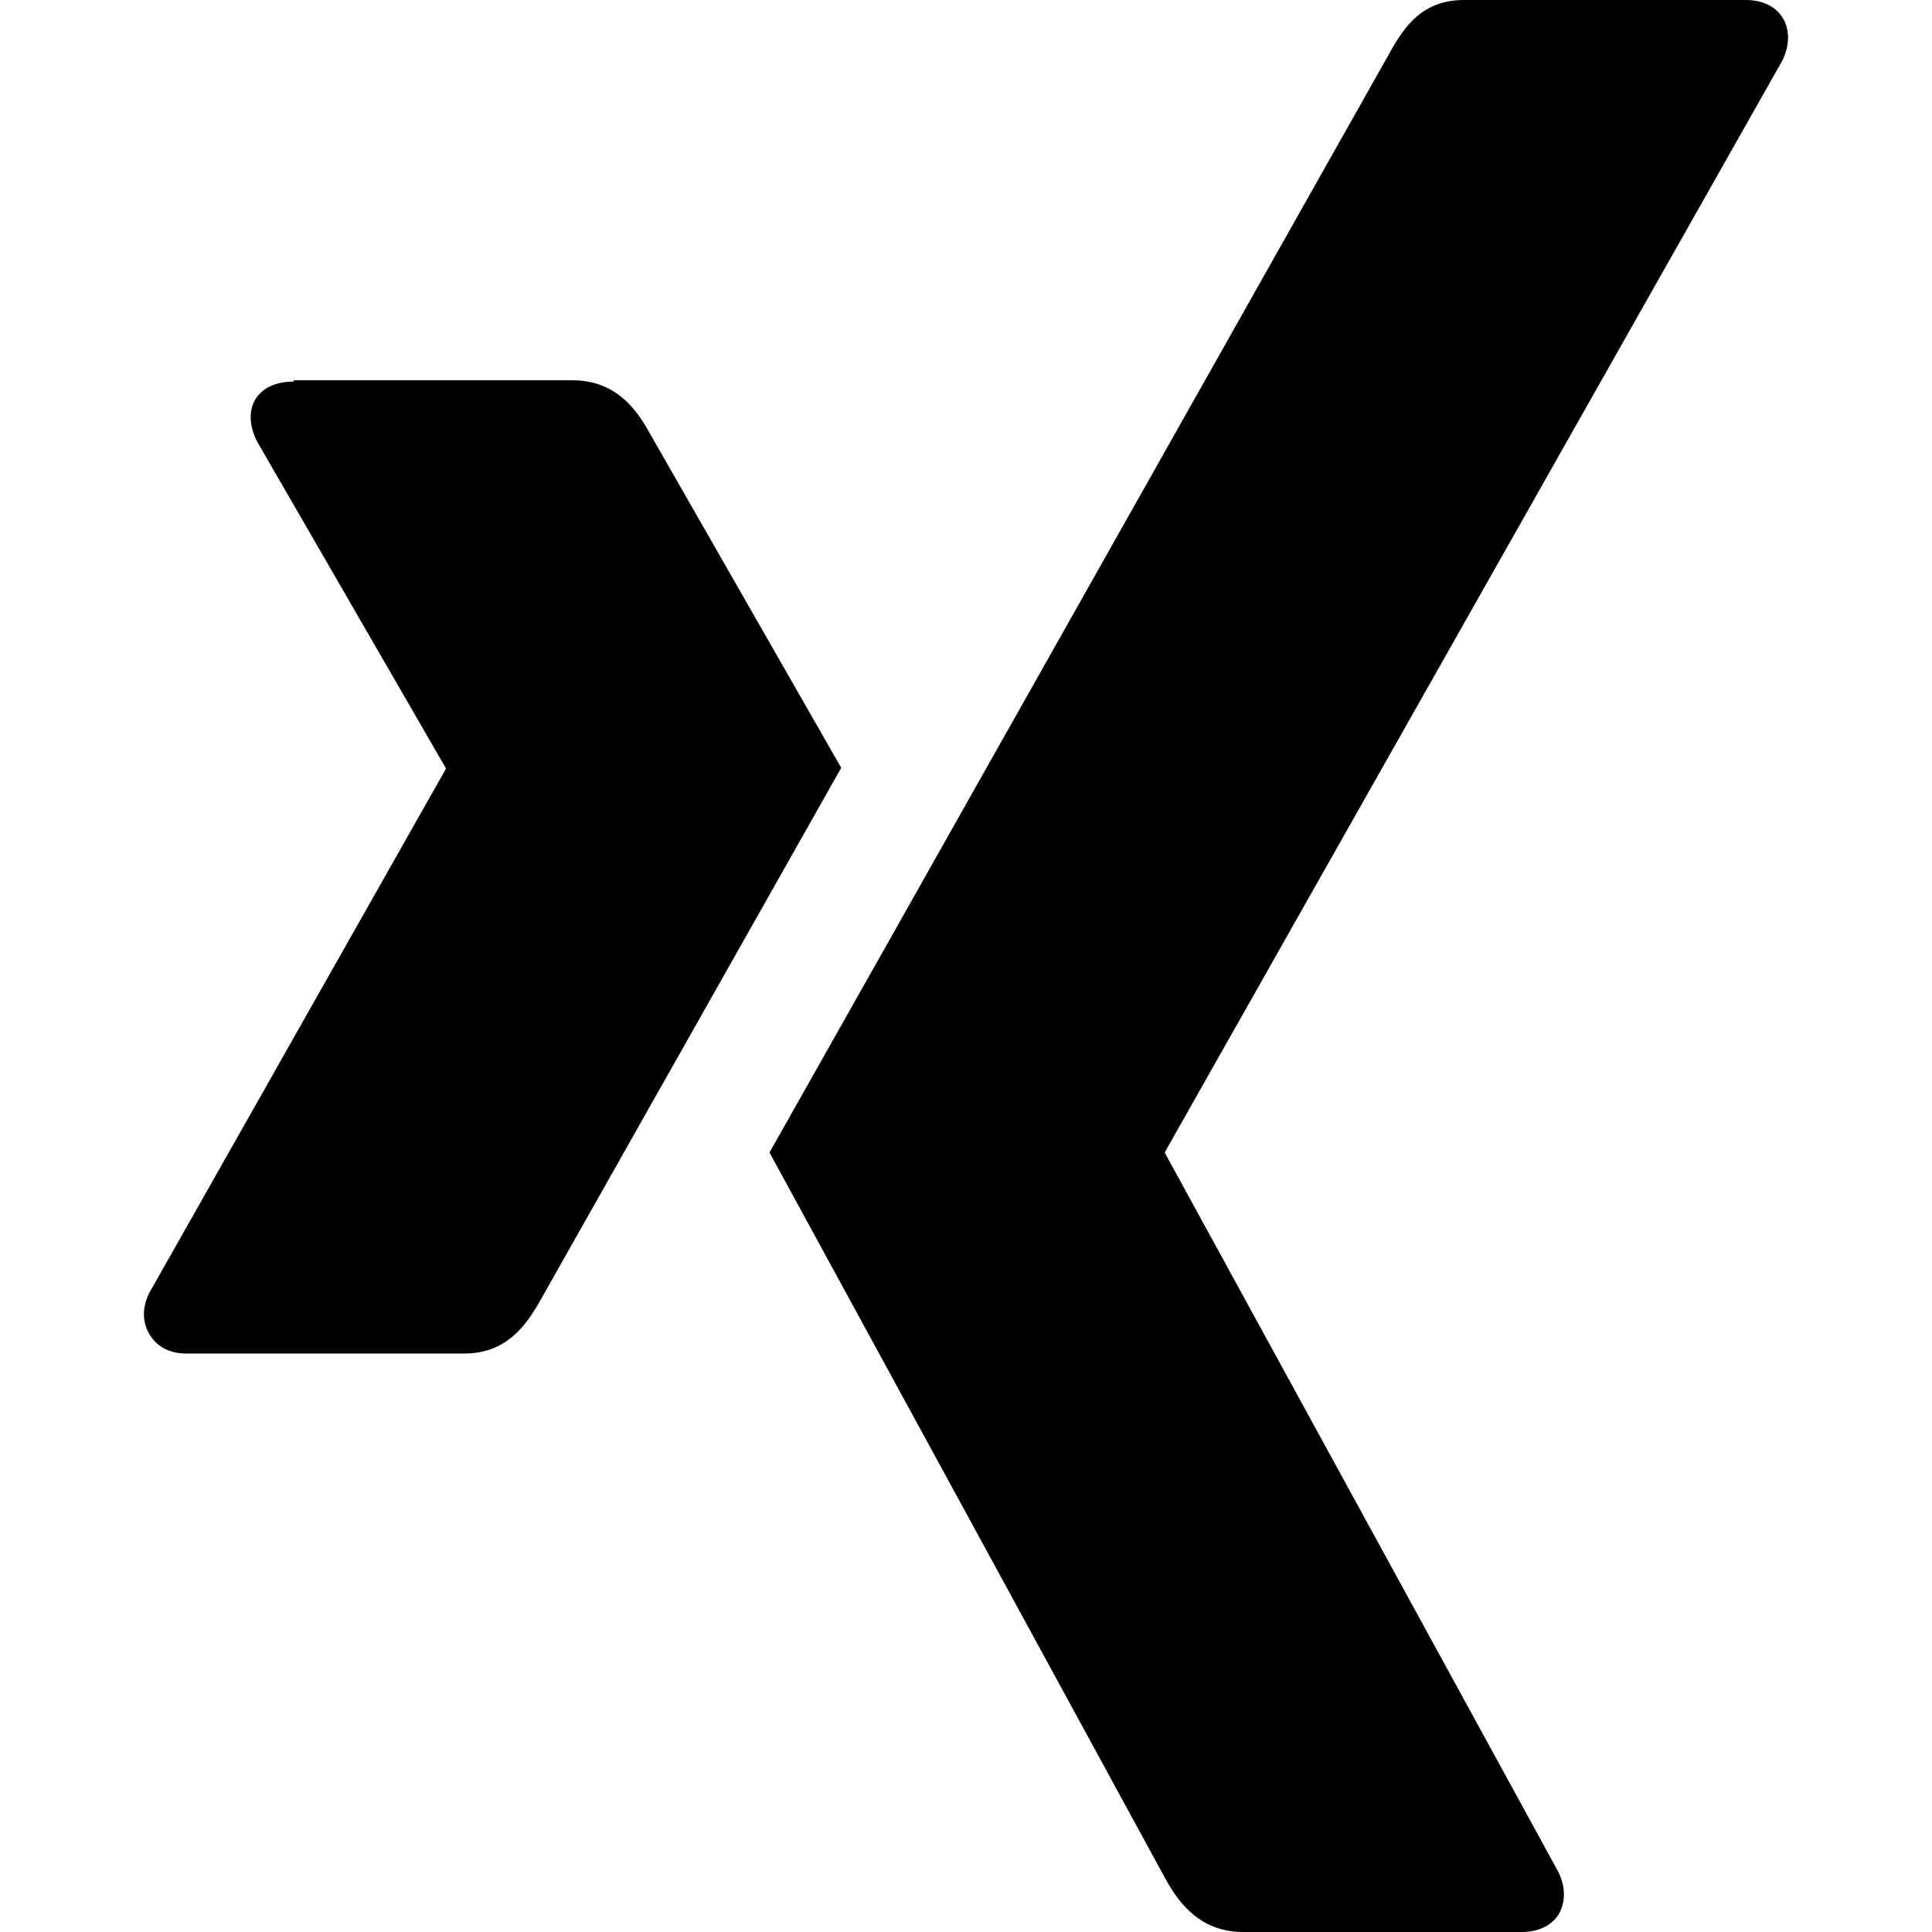
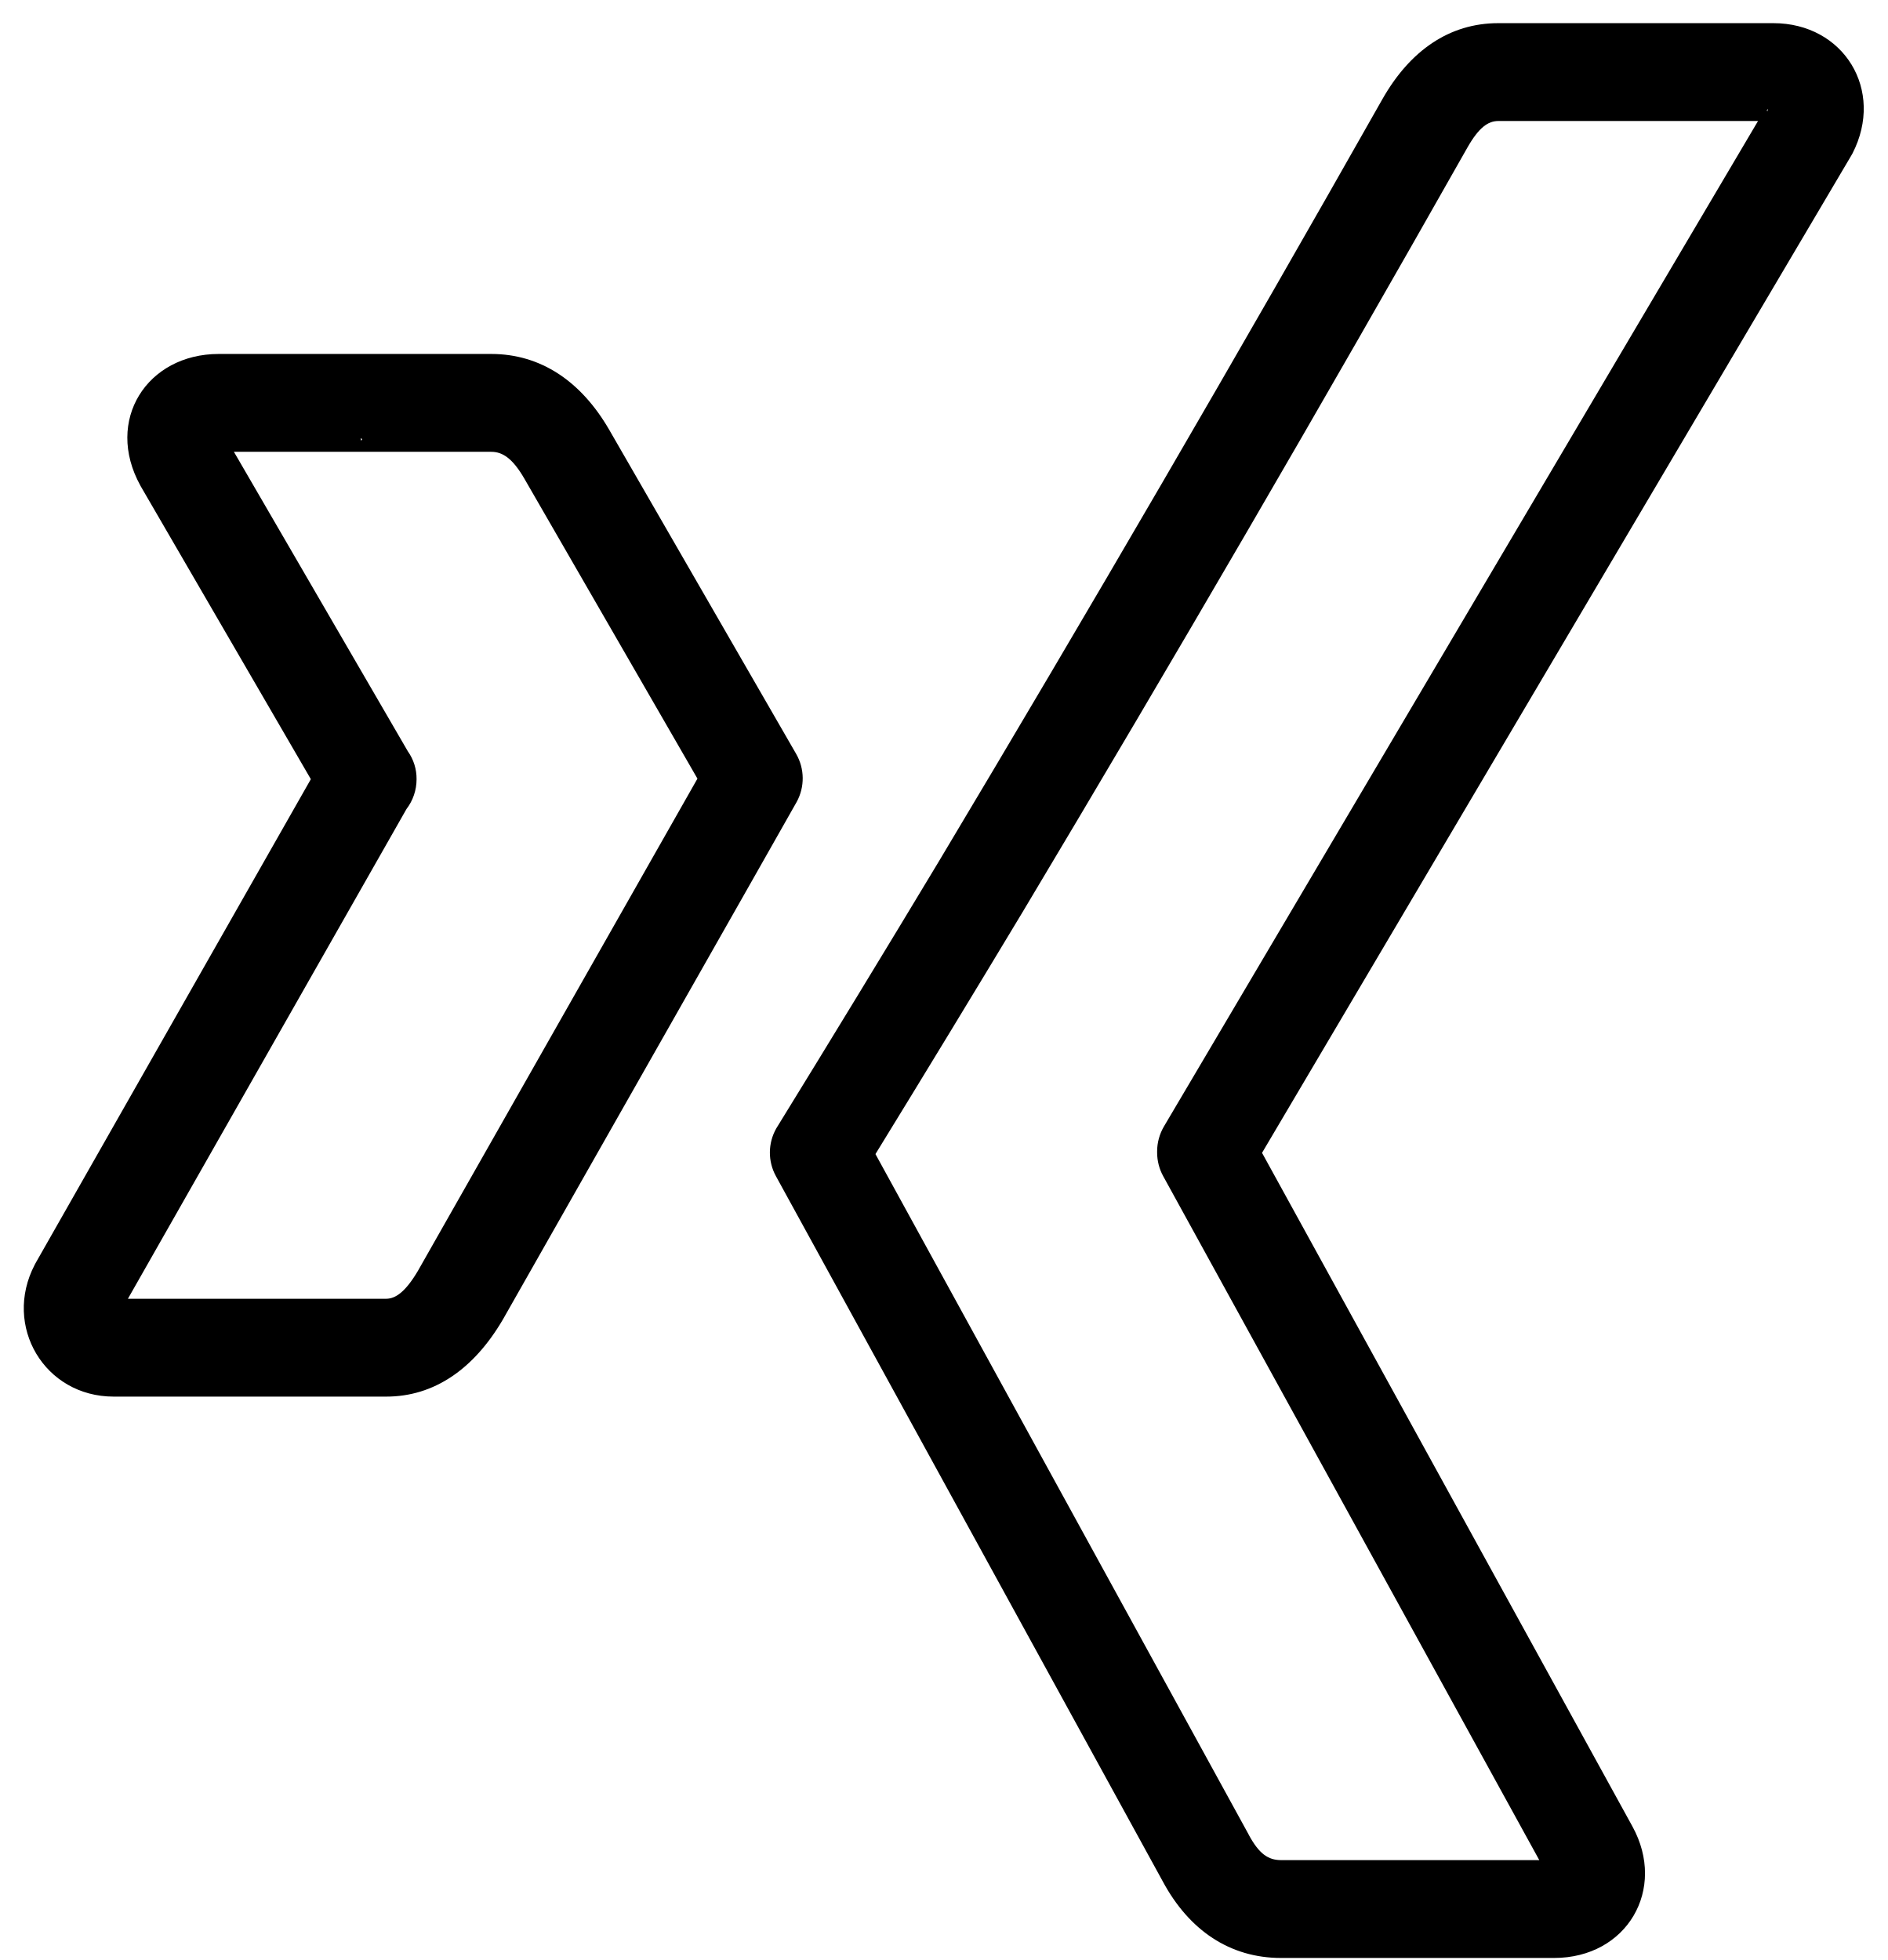
- <svg xmlns="http://www.w3.org/2000/svg" role="img" viewBox="0 0 24 24">
-   <path d="M18.188 0c-.517 0-.741.325-.927.66 0 0-7.455 13.224-7.702 13.657.015.024 4.919 9.023 4.919 9.023.17.308.436.66.967.66h3.454c.211 0 .375-.078.463-.22.089-.151.089-.346-.009-.536l-4.879-8.916c-.004-.006-.004-.016 0-.022L22.139.756c.095-.191.097-.387.006-.535C22.056.078 21.894 0 21.686 0h-3.498zM3.648 4.74c-.211 0-.385.074-.473.216-.09.149-.078.339.02.531l2.34 4.05c.004.01.004.016 0 .021L1.86 16.051c-.099.188-.093.381 0 .529.085.142.239.234.45.234h3.461c.518 0 .766-.348.945-.667l3.734-6.609-2.378-4.155c-.172-.315-.434-.659-.962-.659H3.648v.016z" />
+ <svg xmlns="http://www.w3.org/2000/svg" stroke-width="1.5" viewBox="0 0 26 27">
+   <path fill="#000" fill-rule="nonzero" d="M4.282 10.734L1.94 6.701a.674.674 0 0 1-.007-.013c-.495-.898.092-1.812 1.08-1.812h3.754c.682 0 1.237.377 1.622 1.04l2.578 4.47c.117.203.12.453.008.659-.07.128-3.634 6.402-4.048 7.132l-.006.01c-.394.668-.937 1.052-1.601 1.052H1.566c-.954 0-1.528-.973-1.088-1.816A.674.674 0 0 1 .49 17.4l3.792-6.667zm2.94-4.142c-.16-.275-.297-.368-.455-.368H3.222l2.396 4.126a.651.651 0 0 1 .12.385.674.674 0 0 1-.139.41l-3.837 6.746H5.32c.129 0 .267-.097.437-.385l3.85-6.78-2.385-4.134zm-2.245-.556l-.006.004v.028l.018-.01a.498.498 0 0 1-.004-.008l-.008-.014zm5.711 10.166a.674.674 0 0 1 .005-.658 411.31 411.31 0 0 0 2.237-3.674 504.58 504.58 0 0 0 6.113-10.506c.378-.665.92-1.045 1.595-1.045h3.789c.97 0 1.538.923 1.09 1.795a.674.674 0 0 1-.02.035l-8.113 13.732 5.102 9.279c.475.864-.073 1.812-1.08 1.812h-3.76c-.704 0-1.267-.38-1.63-1.056l-5.328-9.714zM24.346 1.504a.283.283 0 0 1-.01.02l.012.006a.24.24 0 0 1 .001-.031l-.003.005zm-.13.163h-3.578c-.14 0-.267.089-.423.362a505.904 505.904 0 0 1-6.129 10.535 420.862 420.862 0 0 1-2.027 3.334l5.14 9.372.002.005c.142.263.268.349.445.349h3.557l-5.18-9.421a.674.674 0 0 1-.084-.325v-.018c0-.12.033-.239.094-.343l8.183-13.85z" />
</svg>
